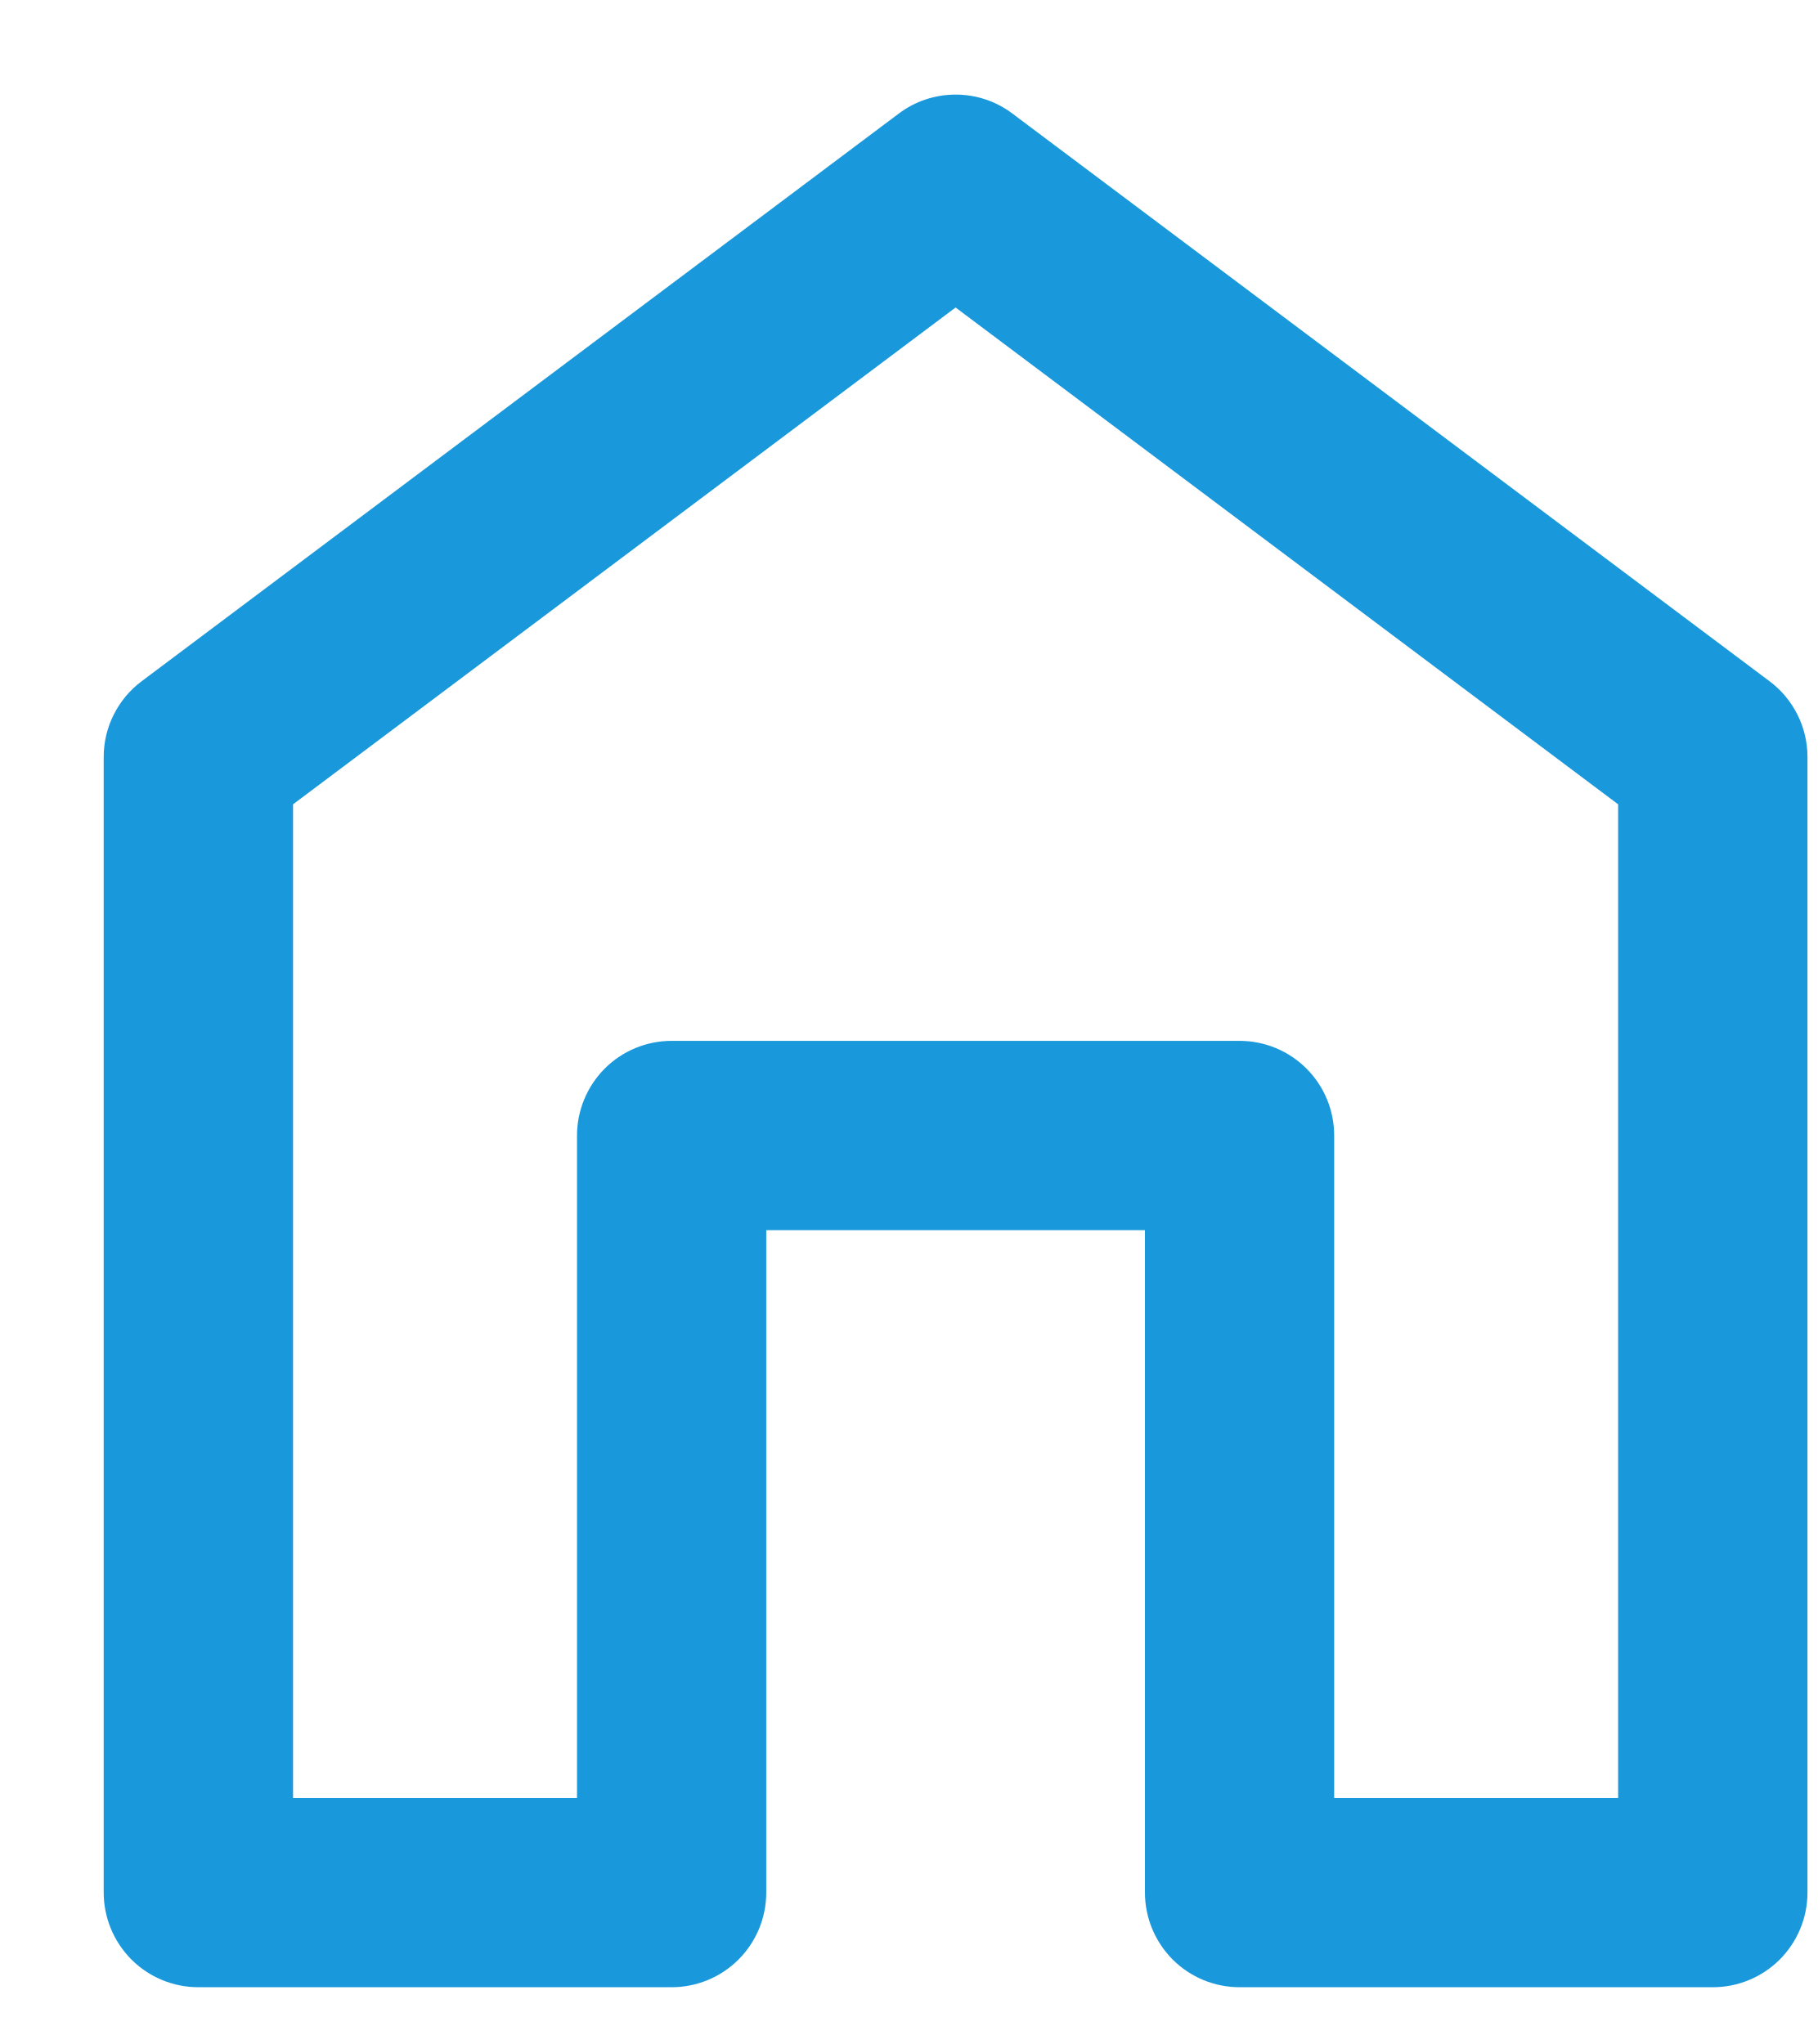
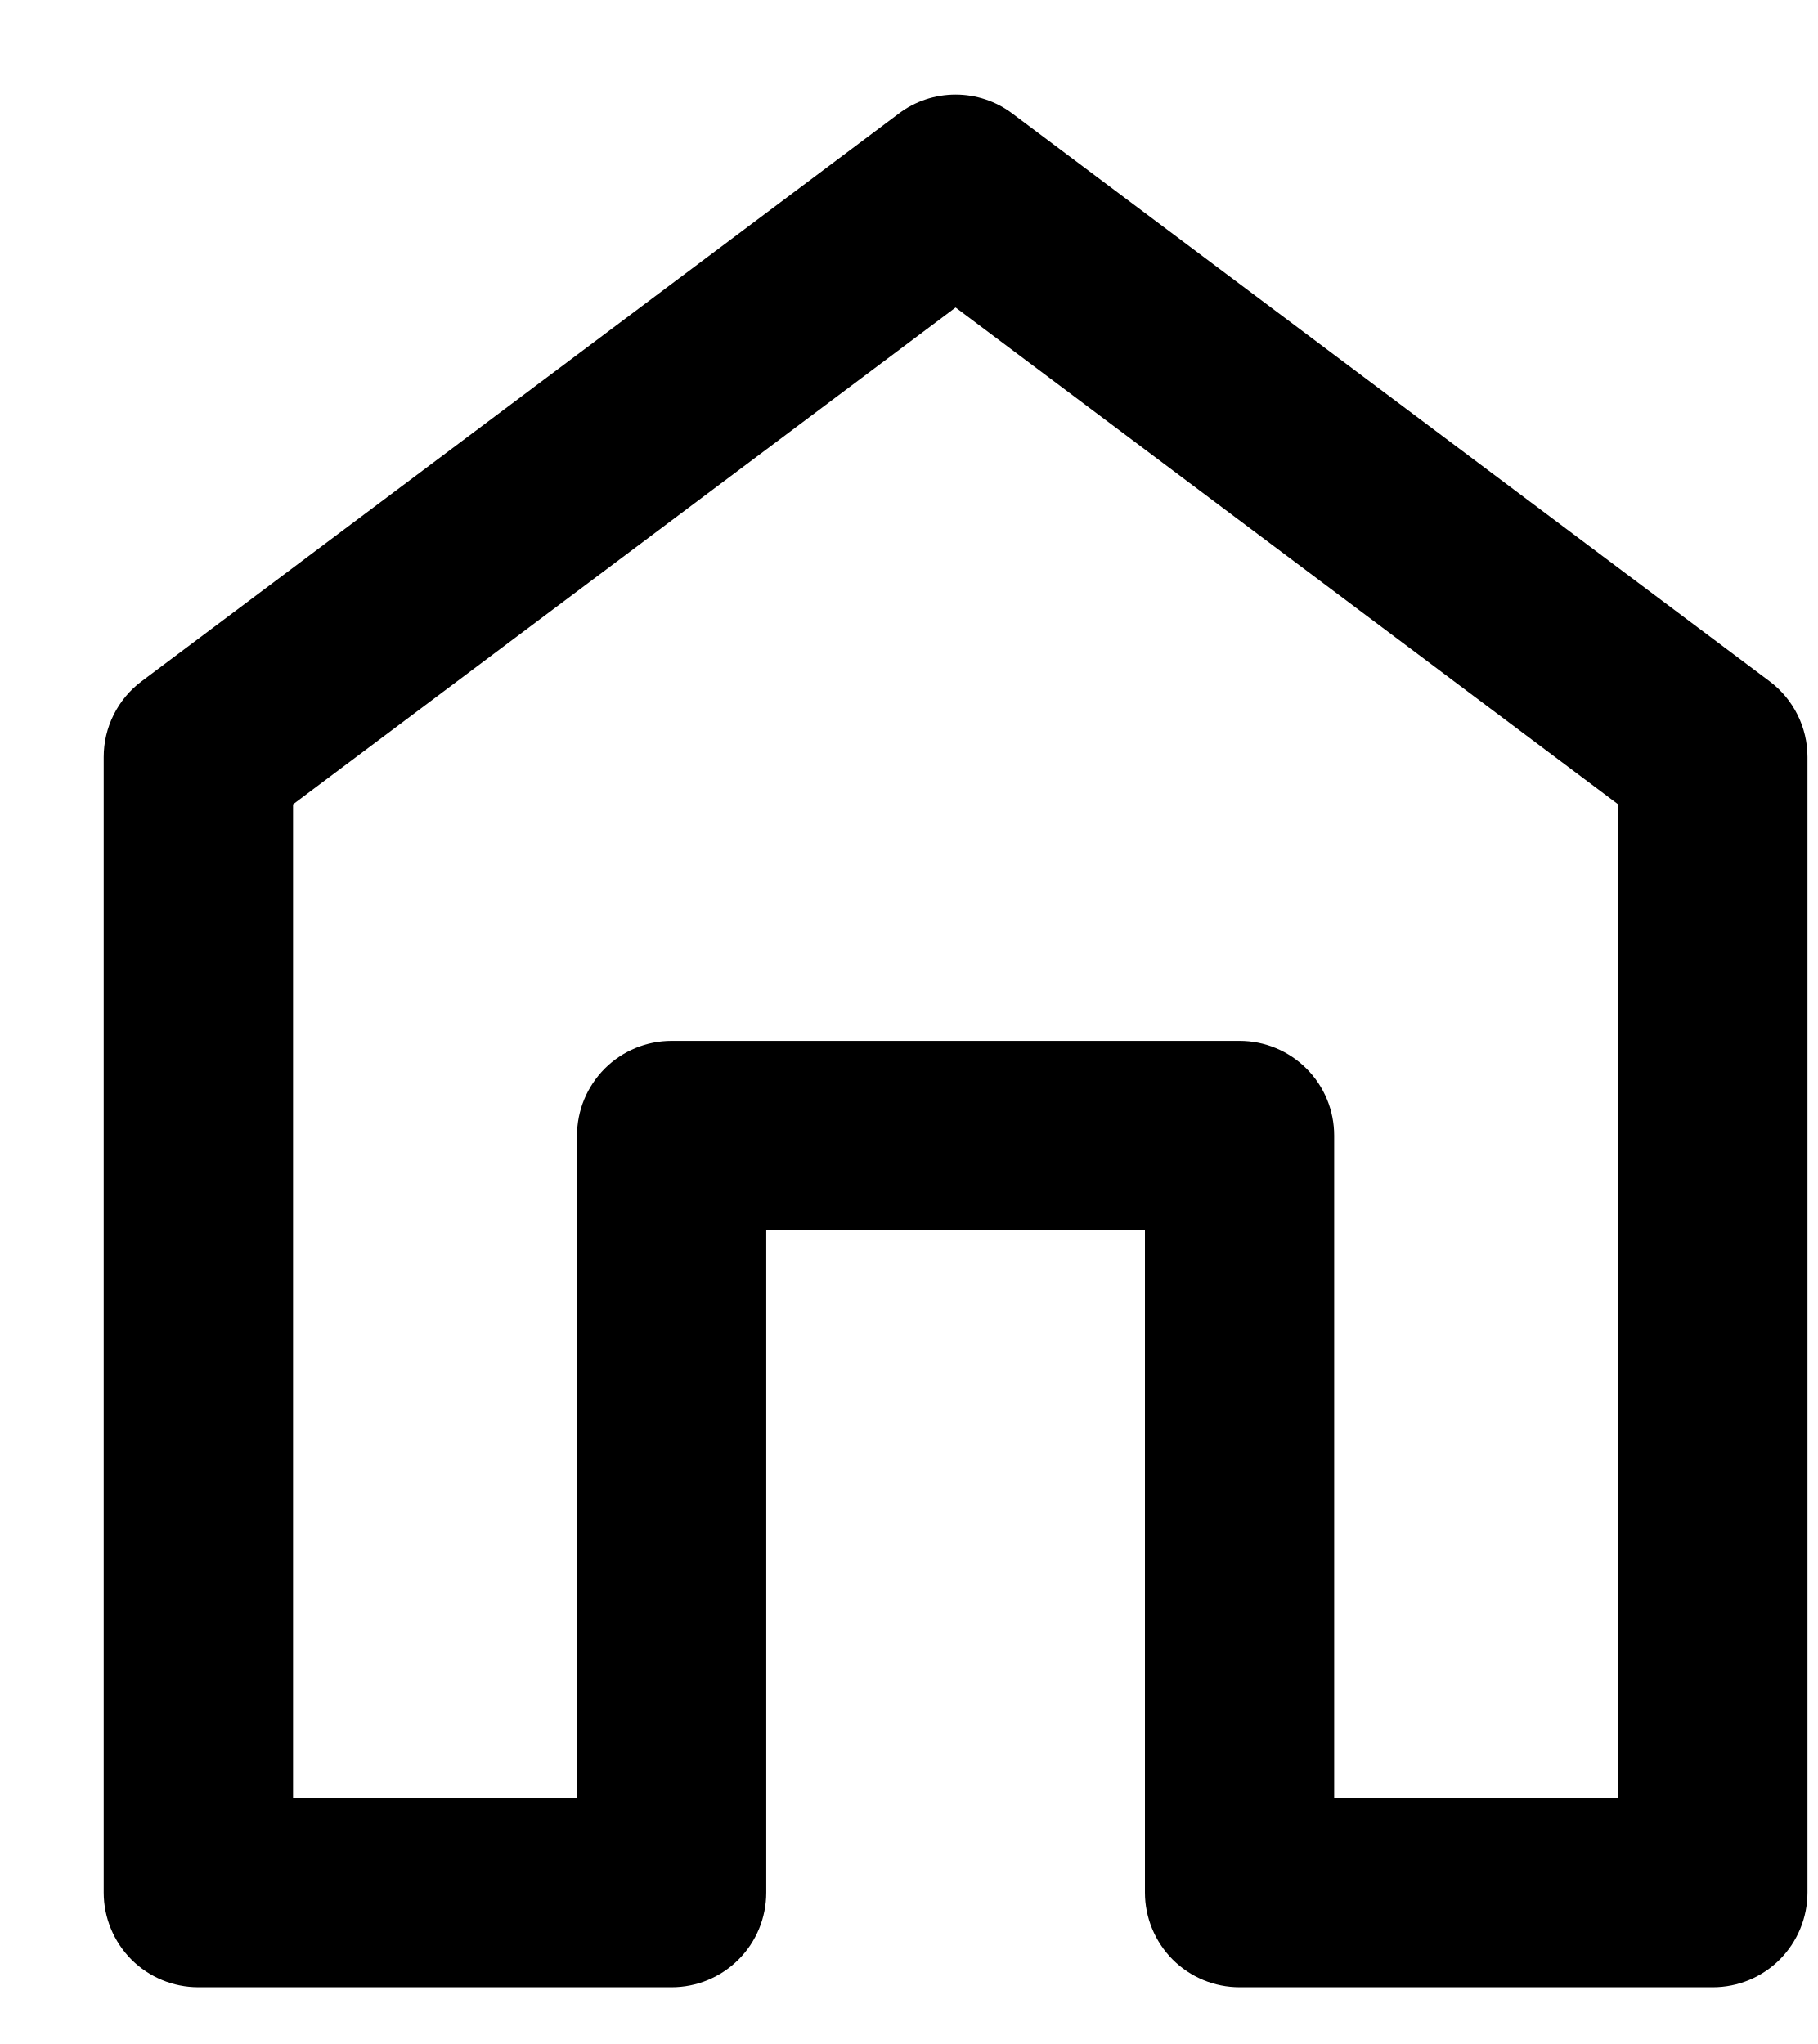
- <svg xmlns="http://www.w3.org/2000/svg" width="16" height="18" viewBox="0 0 16 18" fill="none">
-   <path d="M0.913 6.666V16.666C0.913 16.887 1.001 17.099 1.157 17.256C1.313 17.412 1.525 17.5 1.746 17.5H5.913C6.134 17.5 6.346 17.412 6.502 17.256C6.659 17.099 6.746 16.887 6.746 16.666V10.833H10.08V16.666C10.08 16.887 10.168 17.099 10.324 17.256C10.48 17.412 10.692 17.5 10.913 17.5H15.08C15.301 17.5 15.513 17.412 15.669 17.256C15.825 17.099 15.913 16.887 15.913 16.666V6.666C15.913 6.537 15.883 6.409 15.825 6.294C15.767 6.178 15.683 6.077 15.58 6L8.913 1C8.769 0.891 8.593 0.833 8.413 0.833C8.233 0.833 8.057 0.891 7.913 1L1.246 6C1.143 6.077 1.059 6.178 1.001 6.294C0.943 6.409 0.913 6.537 0.913 6.666ZM2.58 7.083L8.413 2.708L14.246 7.083V15.833H11.746V10C11.746 9.779 11.659 9.567 11.502 9.41C11.346 9.254 11.134 9.166 10.913 9.166H5.913C5.692 9.166 5.48 9.254 5.324 9.41C5.168 9.567 5.08 9.779 5.08 10V15.833H2.58V7.083Z" fill="#1999DC" />
+ <svg xmlns="http://www.w3.org/2000/svg" width="16" height="18" viewBox="0 0 16 18">
+   <path d="M0.913 6.666V16.666C0.913 16.887 1.001 17.099 1.157 17.256C1.313 17.412 1.525 17.5 1.746 17.5H5.913C6.134 17.5 6.346 17.412 6.502 17.256C6.659 17.099 6.746 16.887 6.746 16.666V10.833H10.08V16.666C10.08 16.887 10.168 17.099 10.324 17.256C10.48 17.412 10.692 17.5 10.913 17.5H15.08C15.301 17.5 15.513 17.412 15.669 17.256C15.825 17.099 15.913 16.887 15.913 16.666V6.666C15.913 6.537 15.883 6.409 15.825 6.294C15.767 6.178 15.683 6.077 15.58 6L8.913 1C8.769 0.891 8.593 0.833 8.413 0.833C8.233 0.833 8.057 0.891 7.913 1L1.246 6C1.143 6.077 1.059 6.178 1.001 6.294C0.943 6.409 0.913 6.537 0.913 6.666ZM2.58 7.083L8.413 2.708L14.246 7.083V15.833H11.746V10C11.746 9.779 11.659 9.567 11.502 9.41C11.346 9.254 11.134 9.166 10.913 9.166H5.913C5.692 9.166 5.48 9.254 5.324 9.41C5.168 9.567 5.08 9.779 5.08 10V15.833H2.58V7.083Z" />
</svg>
